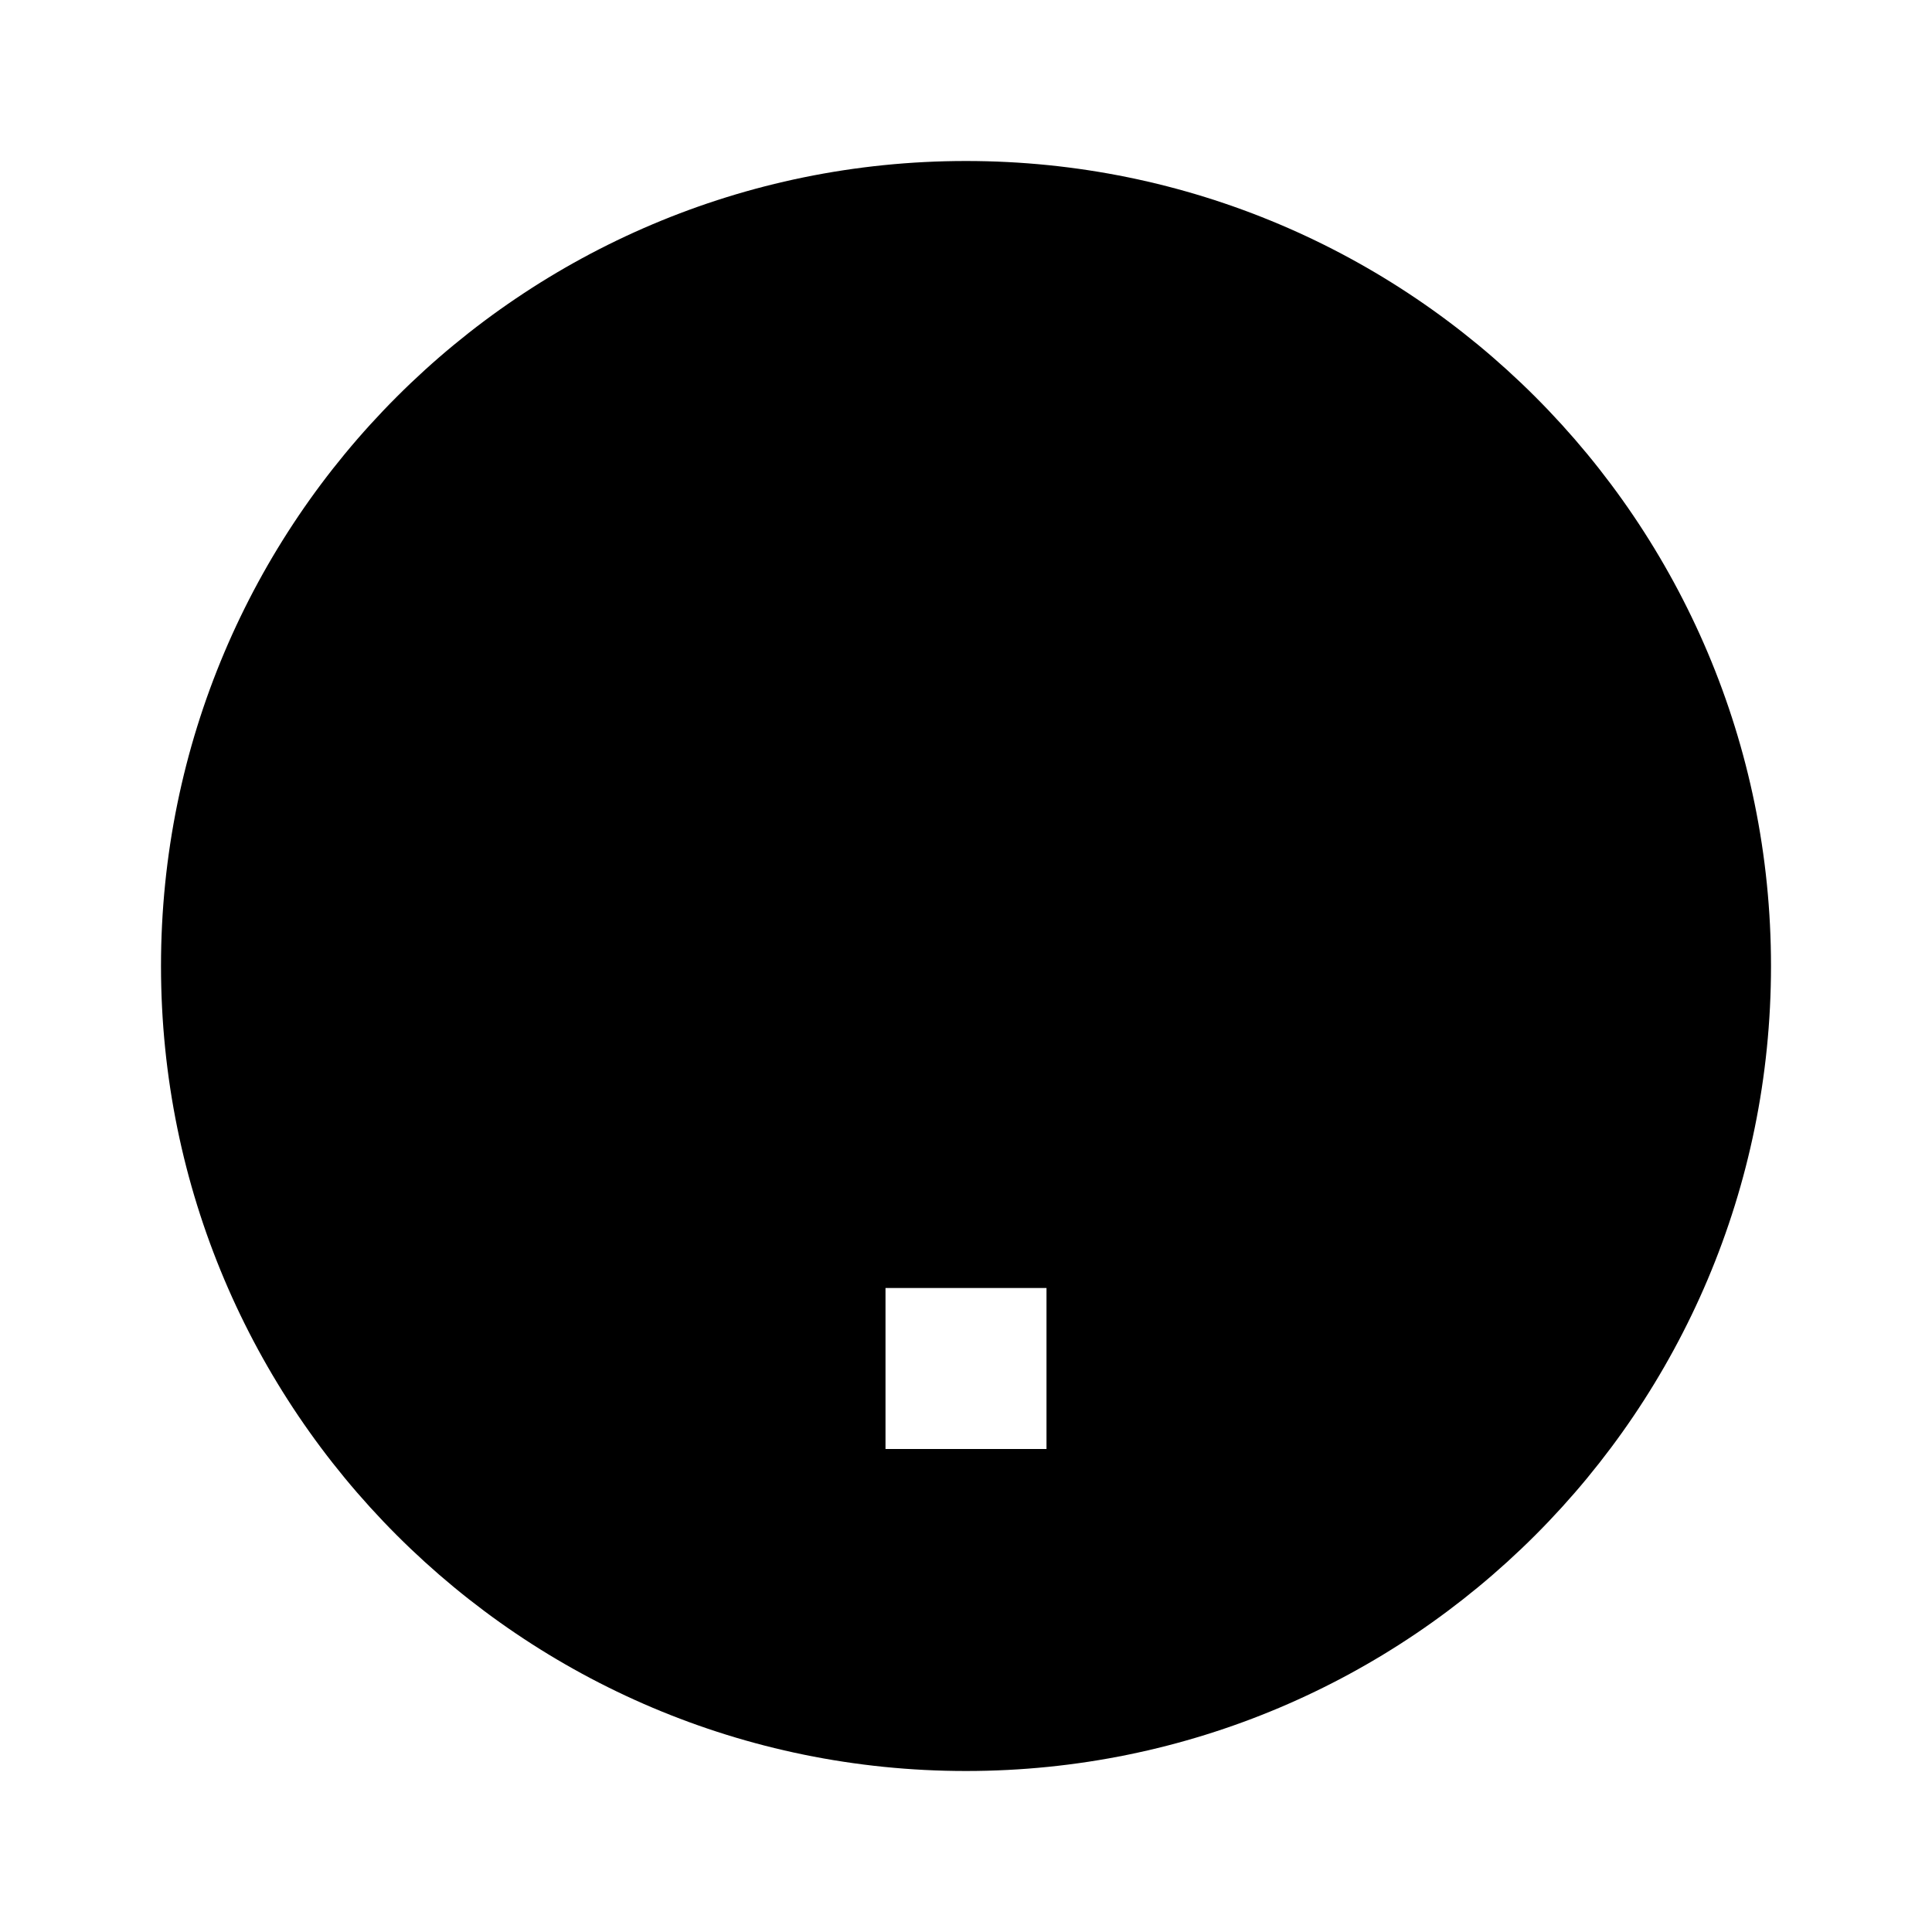
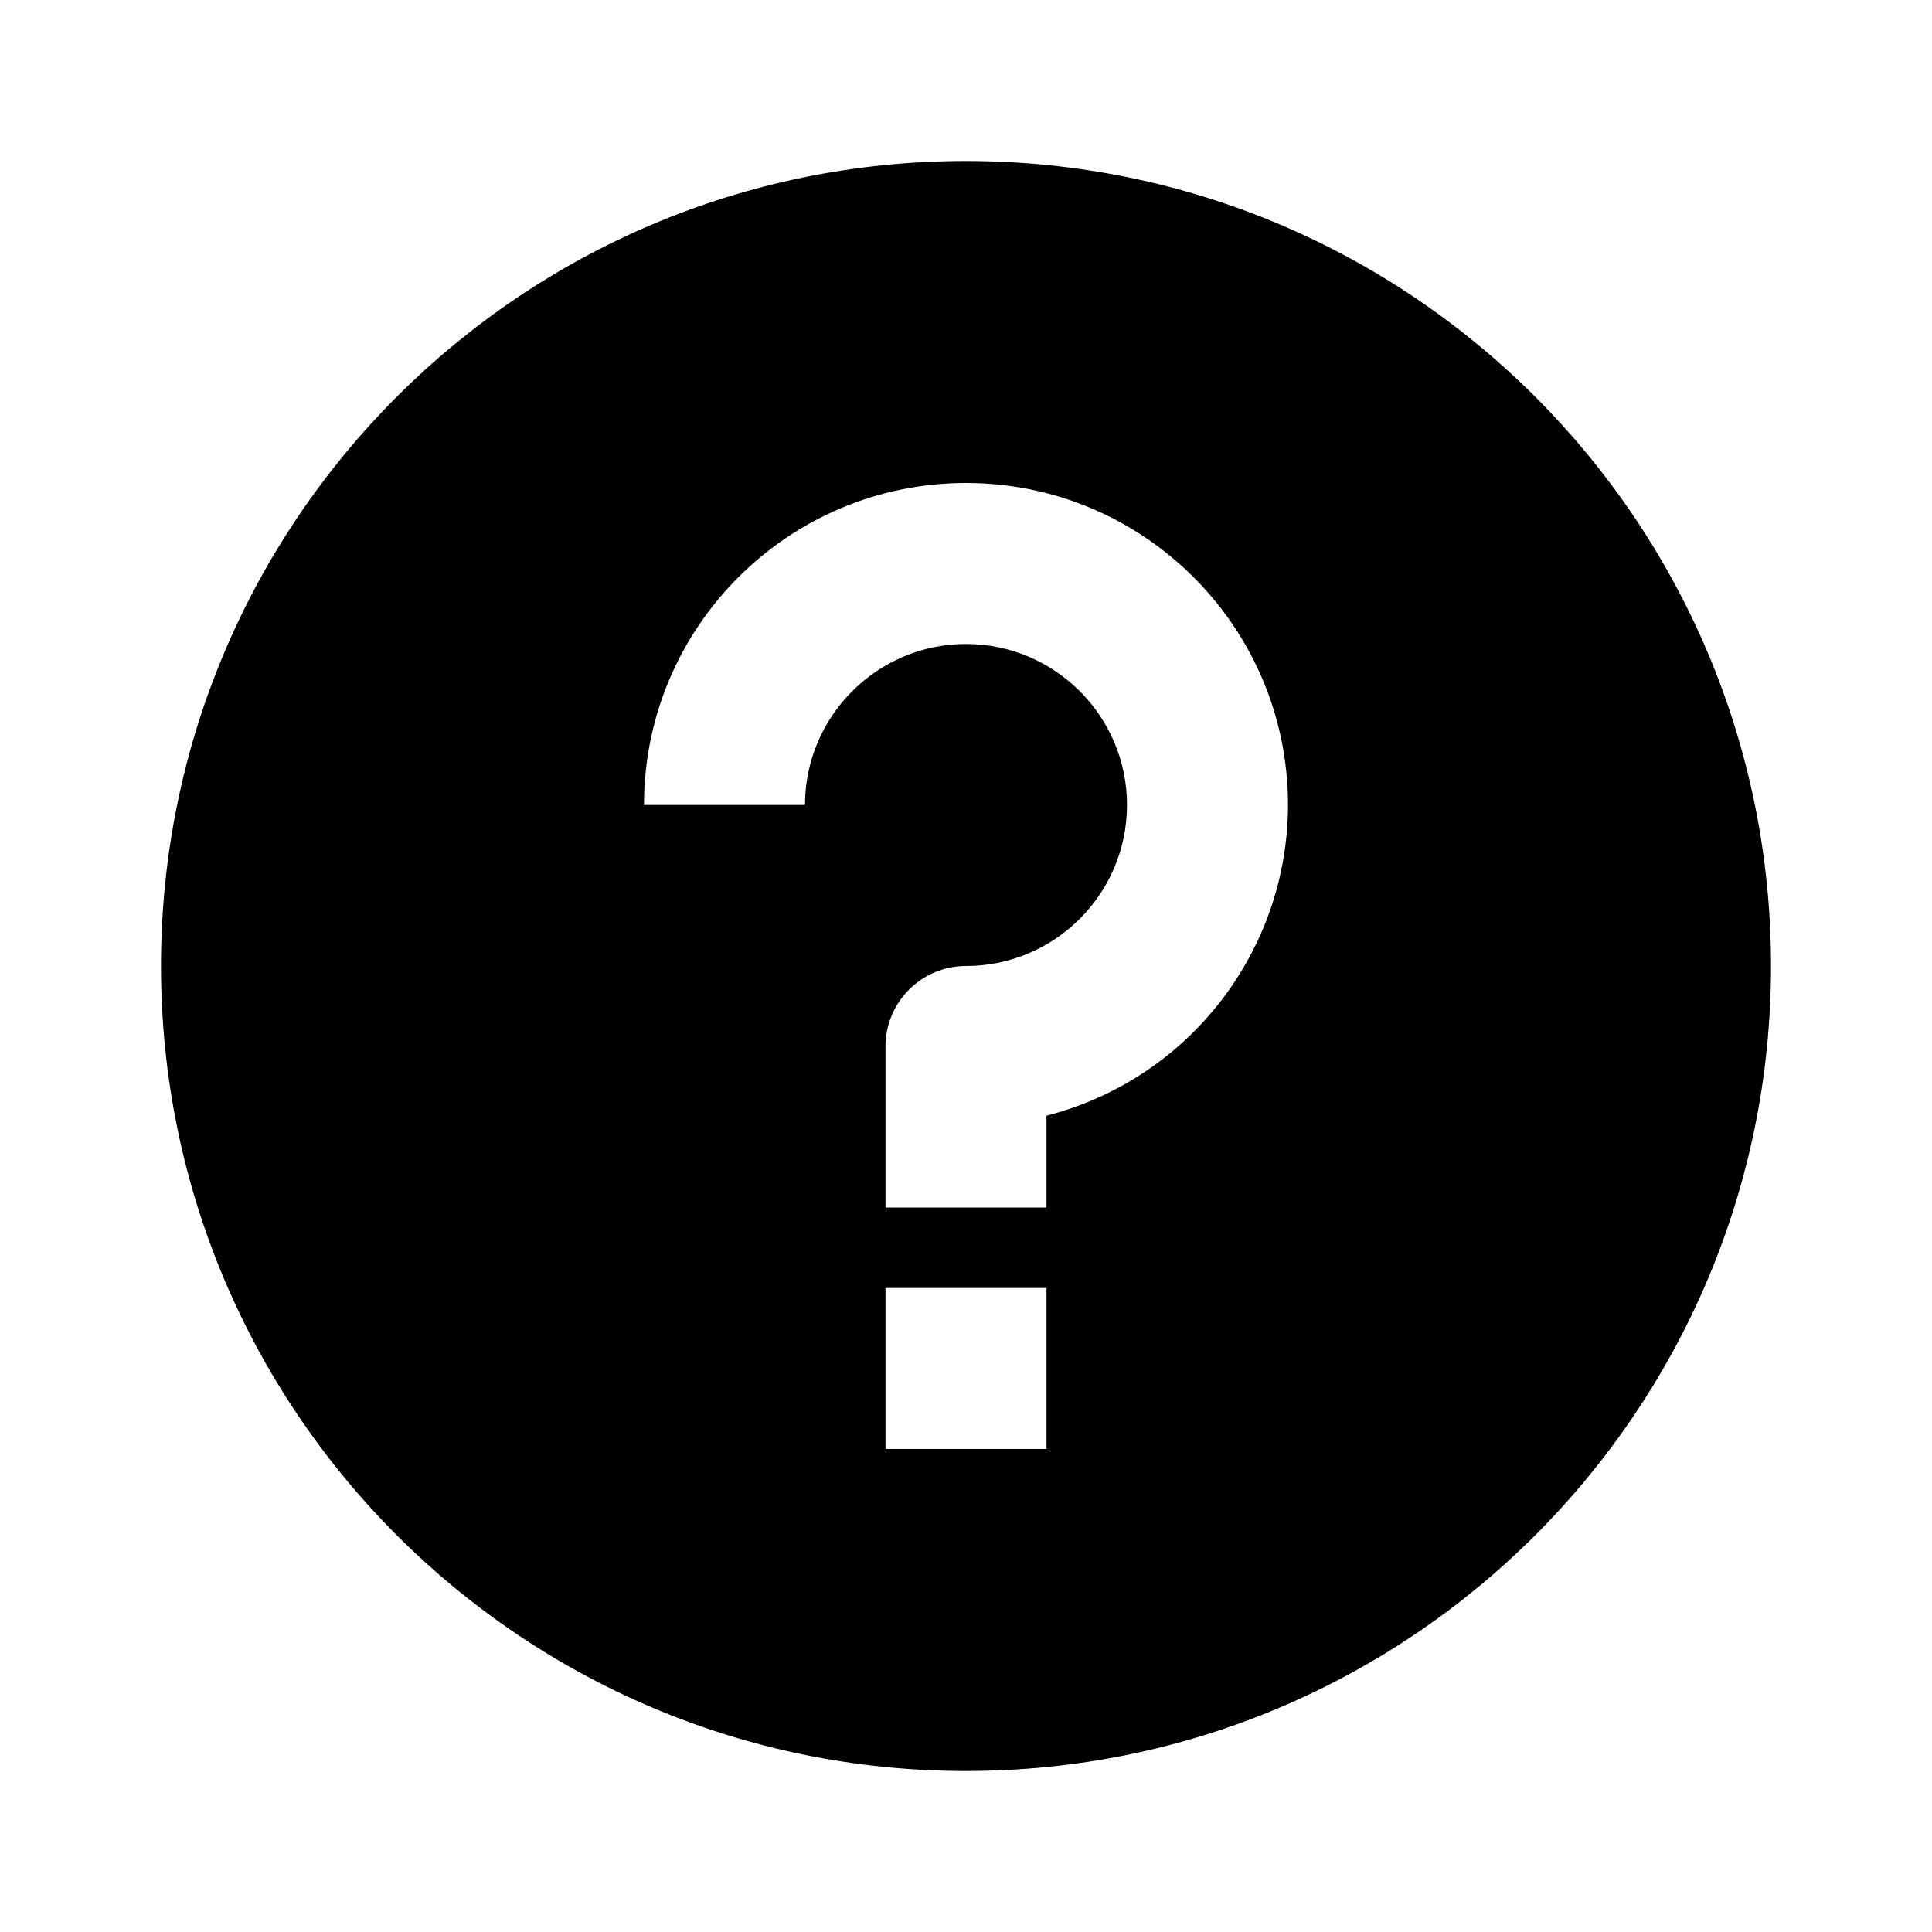
<svg xmlns="http://www.w3.org/2000/svg" width="24" height="24">
-   <path d="M12 2C6.477 2 2 6.477 2 12s4.477 10 10 10 10-4.477 10-10S17.523 2 12 2zm-1 16v-2h2v2h-2zm2-3v-1.141A3.991 3.991 0 0 0 16 10a4 4 0 0 0-8 0h2c0-1.103.897-2 2-2s2 .897 2 2-.897 2-2 2a1 1 0 0 0-1 1v2h2z" />
+   <path fill-rule="evenodd" clip-rule="evenodd" d="M12 2C6.477 2 2 6.477 2 12s4.477 10 10 10 10-4.477 10-10S17.523 2 12 2zm-1 16v-2h2v2h-2zm2-3v-1.141A3.991 3.991 0 0 0 16 10a4 4 0 0 0-8 0h2c0-1.103.897-2 2-2s2 .897 2 2-.897 2-2 2a1 1 0 0 0-1 1v2h2z" />
</svg>
